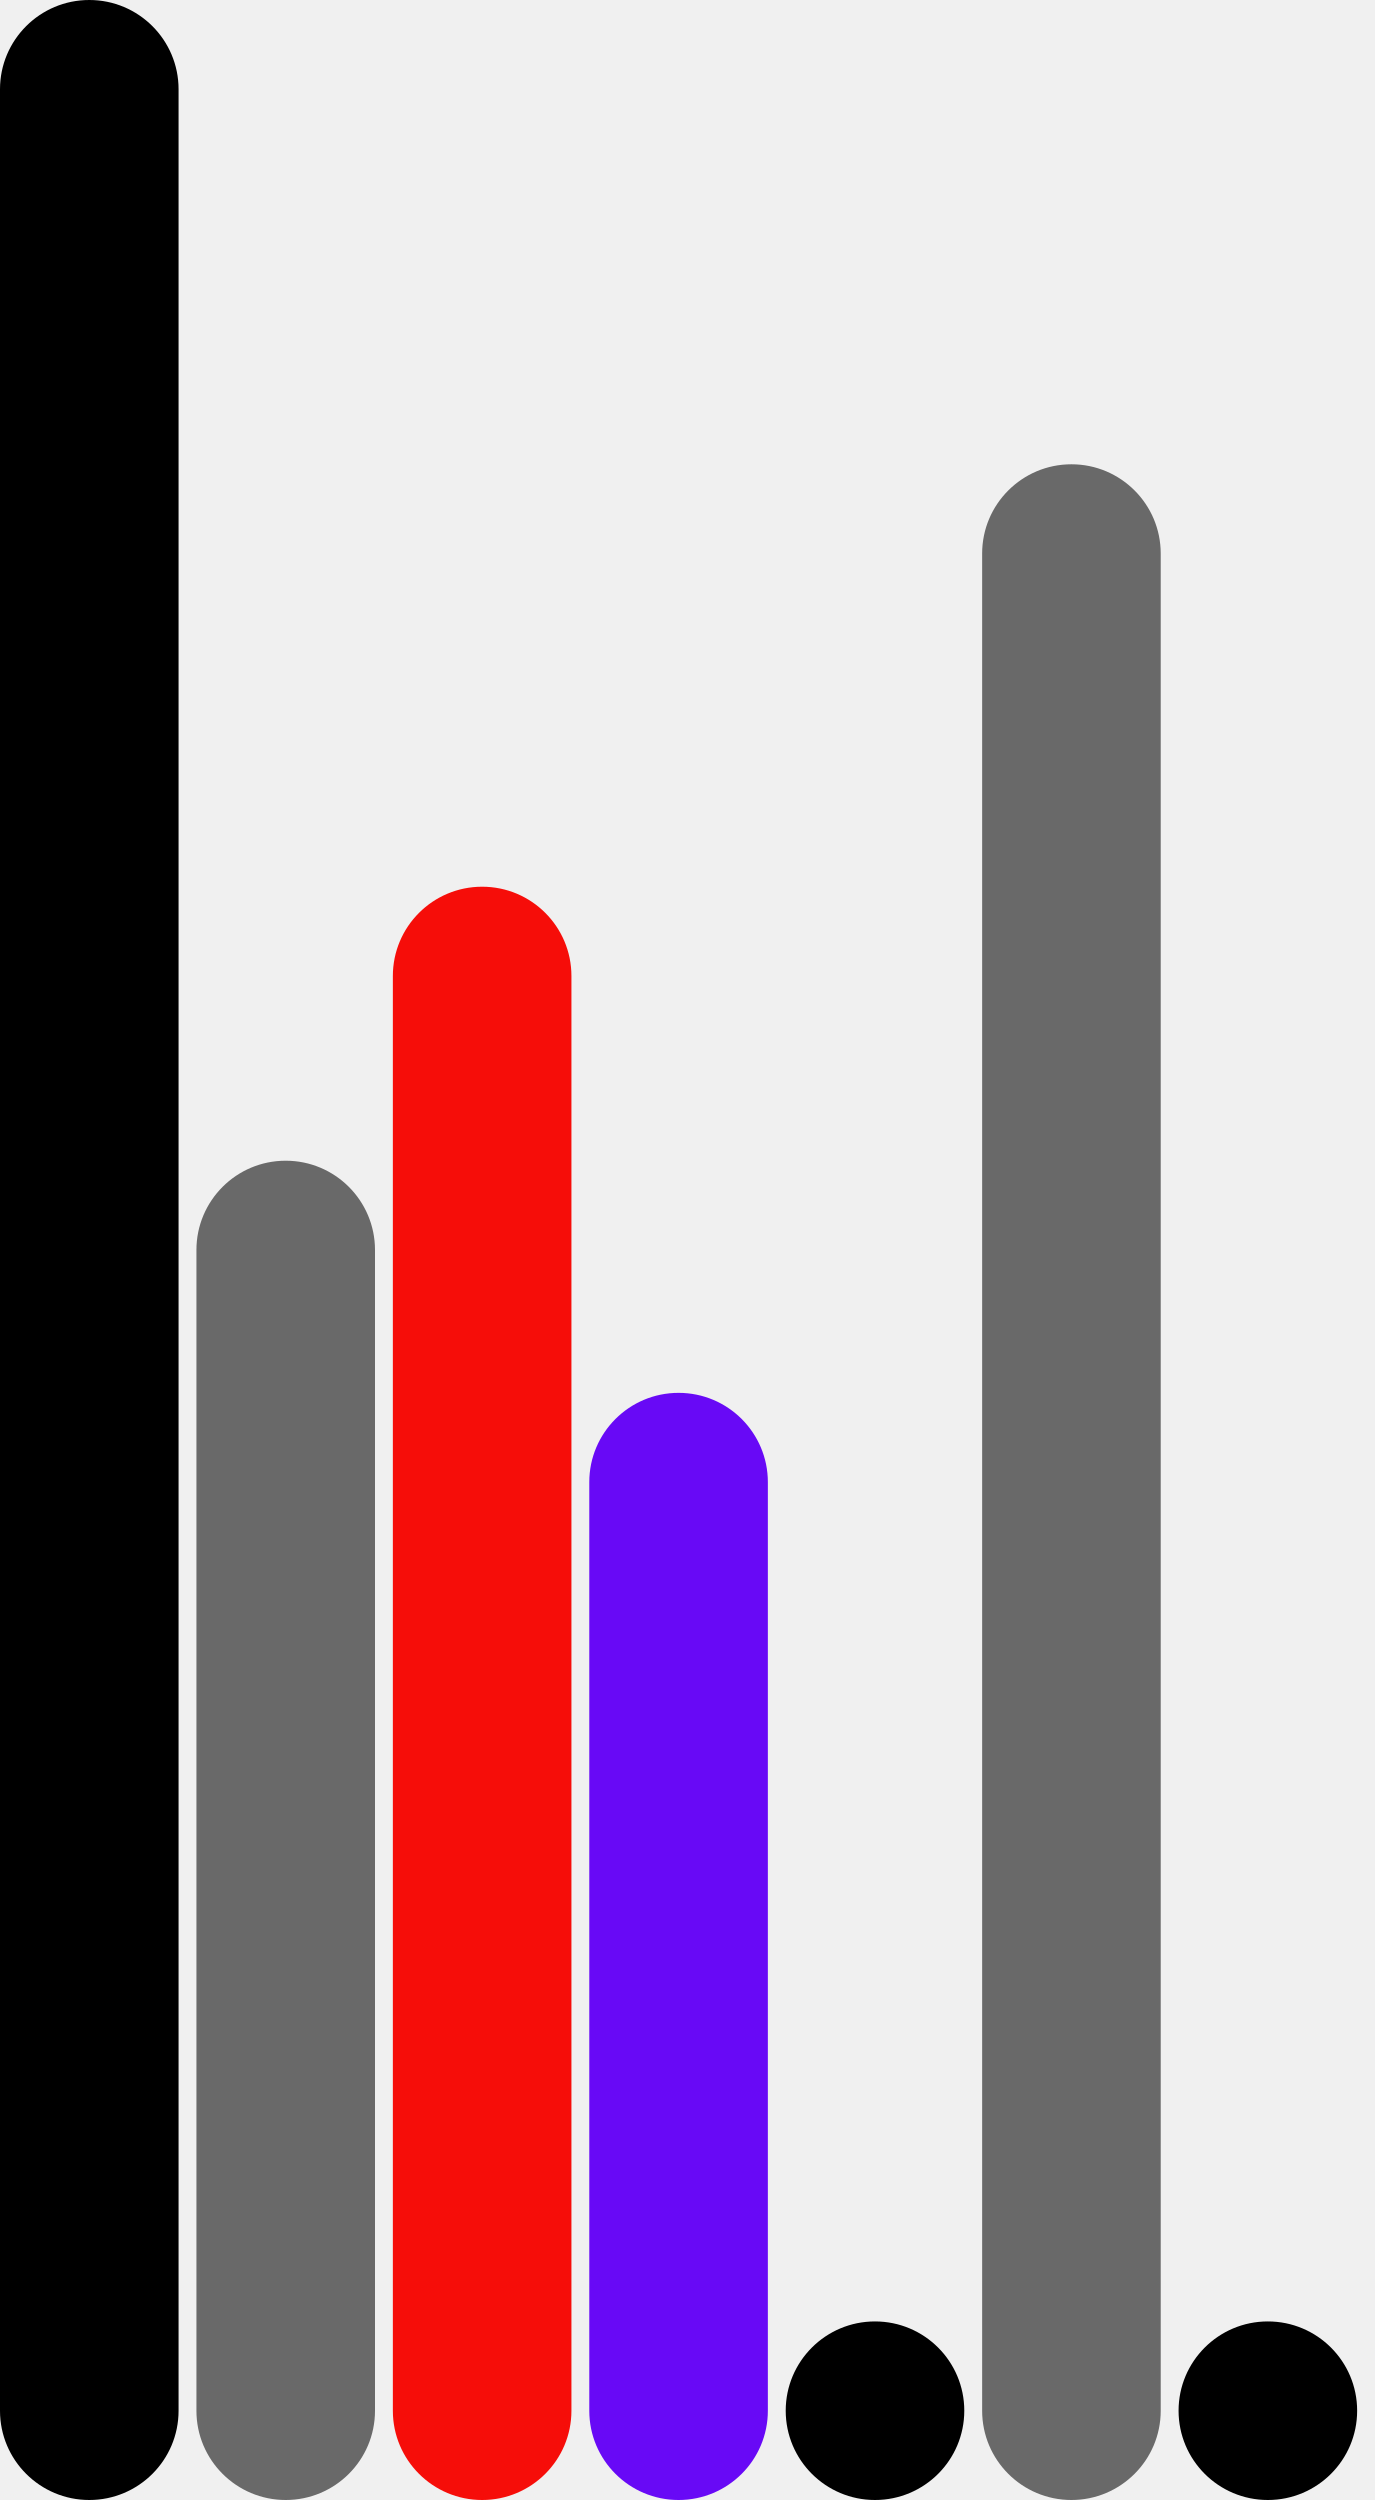
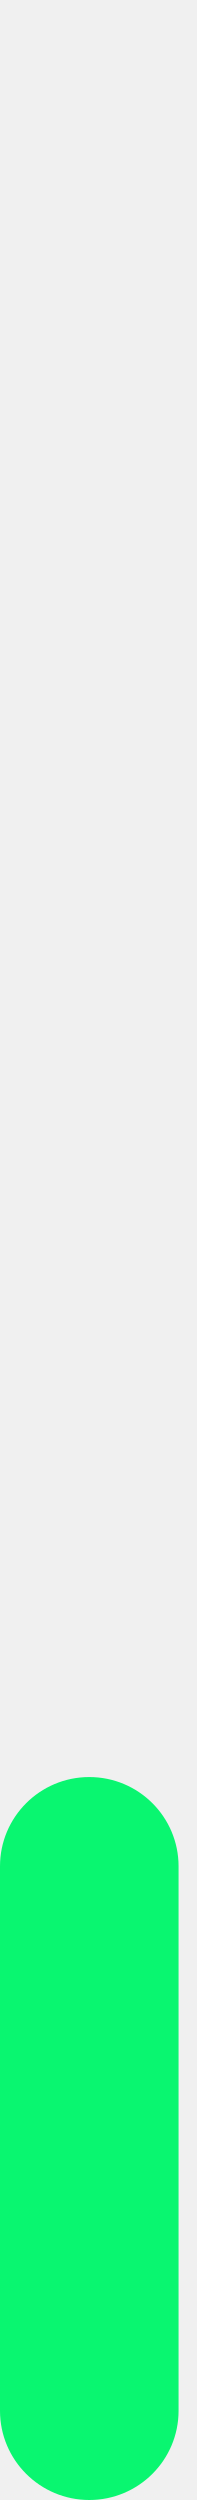
- <svg xmlns="http://www.w3.org/2000/svg" version="1.1" baseProfile="full" width="77" height="140">
-   <rect x="0" y="0" width=";77" height="140" style="fill:white;" />
-   <rect x="0" y="0" rx="5" ry="5" width="10" height="140" style="fill:black" />
-   <rect x="11" y="65" rx="5" ry="5" width="10" height="75" style="fill:dimgray" />
-   <rect x="22" y="49.656" rx="5" ry="5" width="10" height="90.344" style="fill:hsl(1,93%,50%)" />
-   <rect x="33" y="78" rx="5" ry="5" width="10" height="62" style="fill:hsl(264,93%,50%)" />
-   <rect x="44" y="130" rx="5" ry="5" width="10" height="10" style="fill:black" />
-   <rect x="55" y="26" rx="5" ry="5" width="10" height="114" style="fill:dimgray" />
-   <rect x="66" y="130" rx="5" ry="5" width="10" height="10" style="fill:black" />
+ <svg xmlns="http://www.w3.org/2000/svg" version="1.1" baseProfile="full" width="11" height="140">
+   <rect x="0" y="0" width=";11" height="140" style="fill:white;" />
+   <rect x="0" y="99.515" rx="5" ry="5" width="10" height="40.485" style="fill:hsl(146,93%,50%)" />
</svg>
